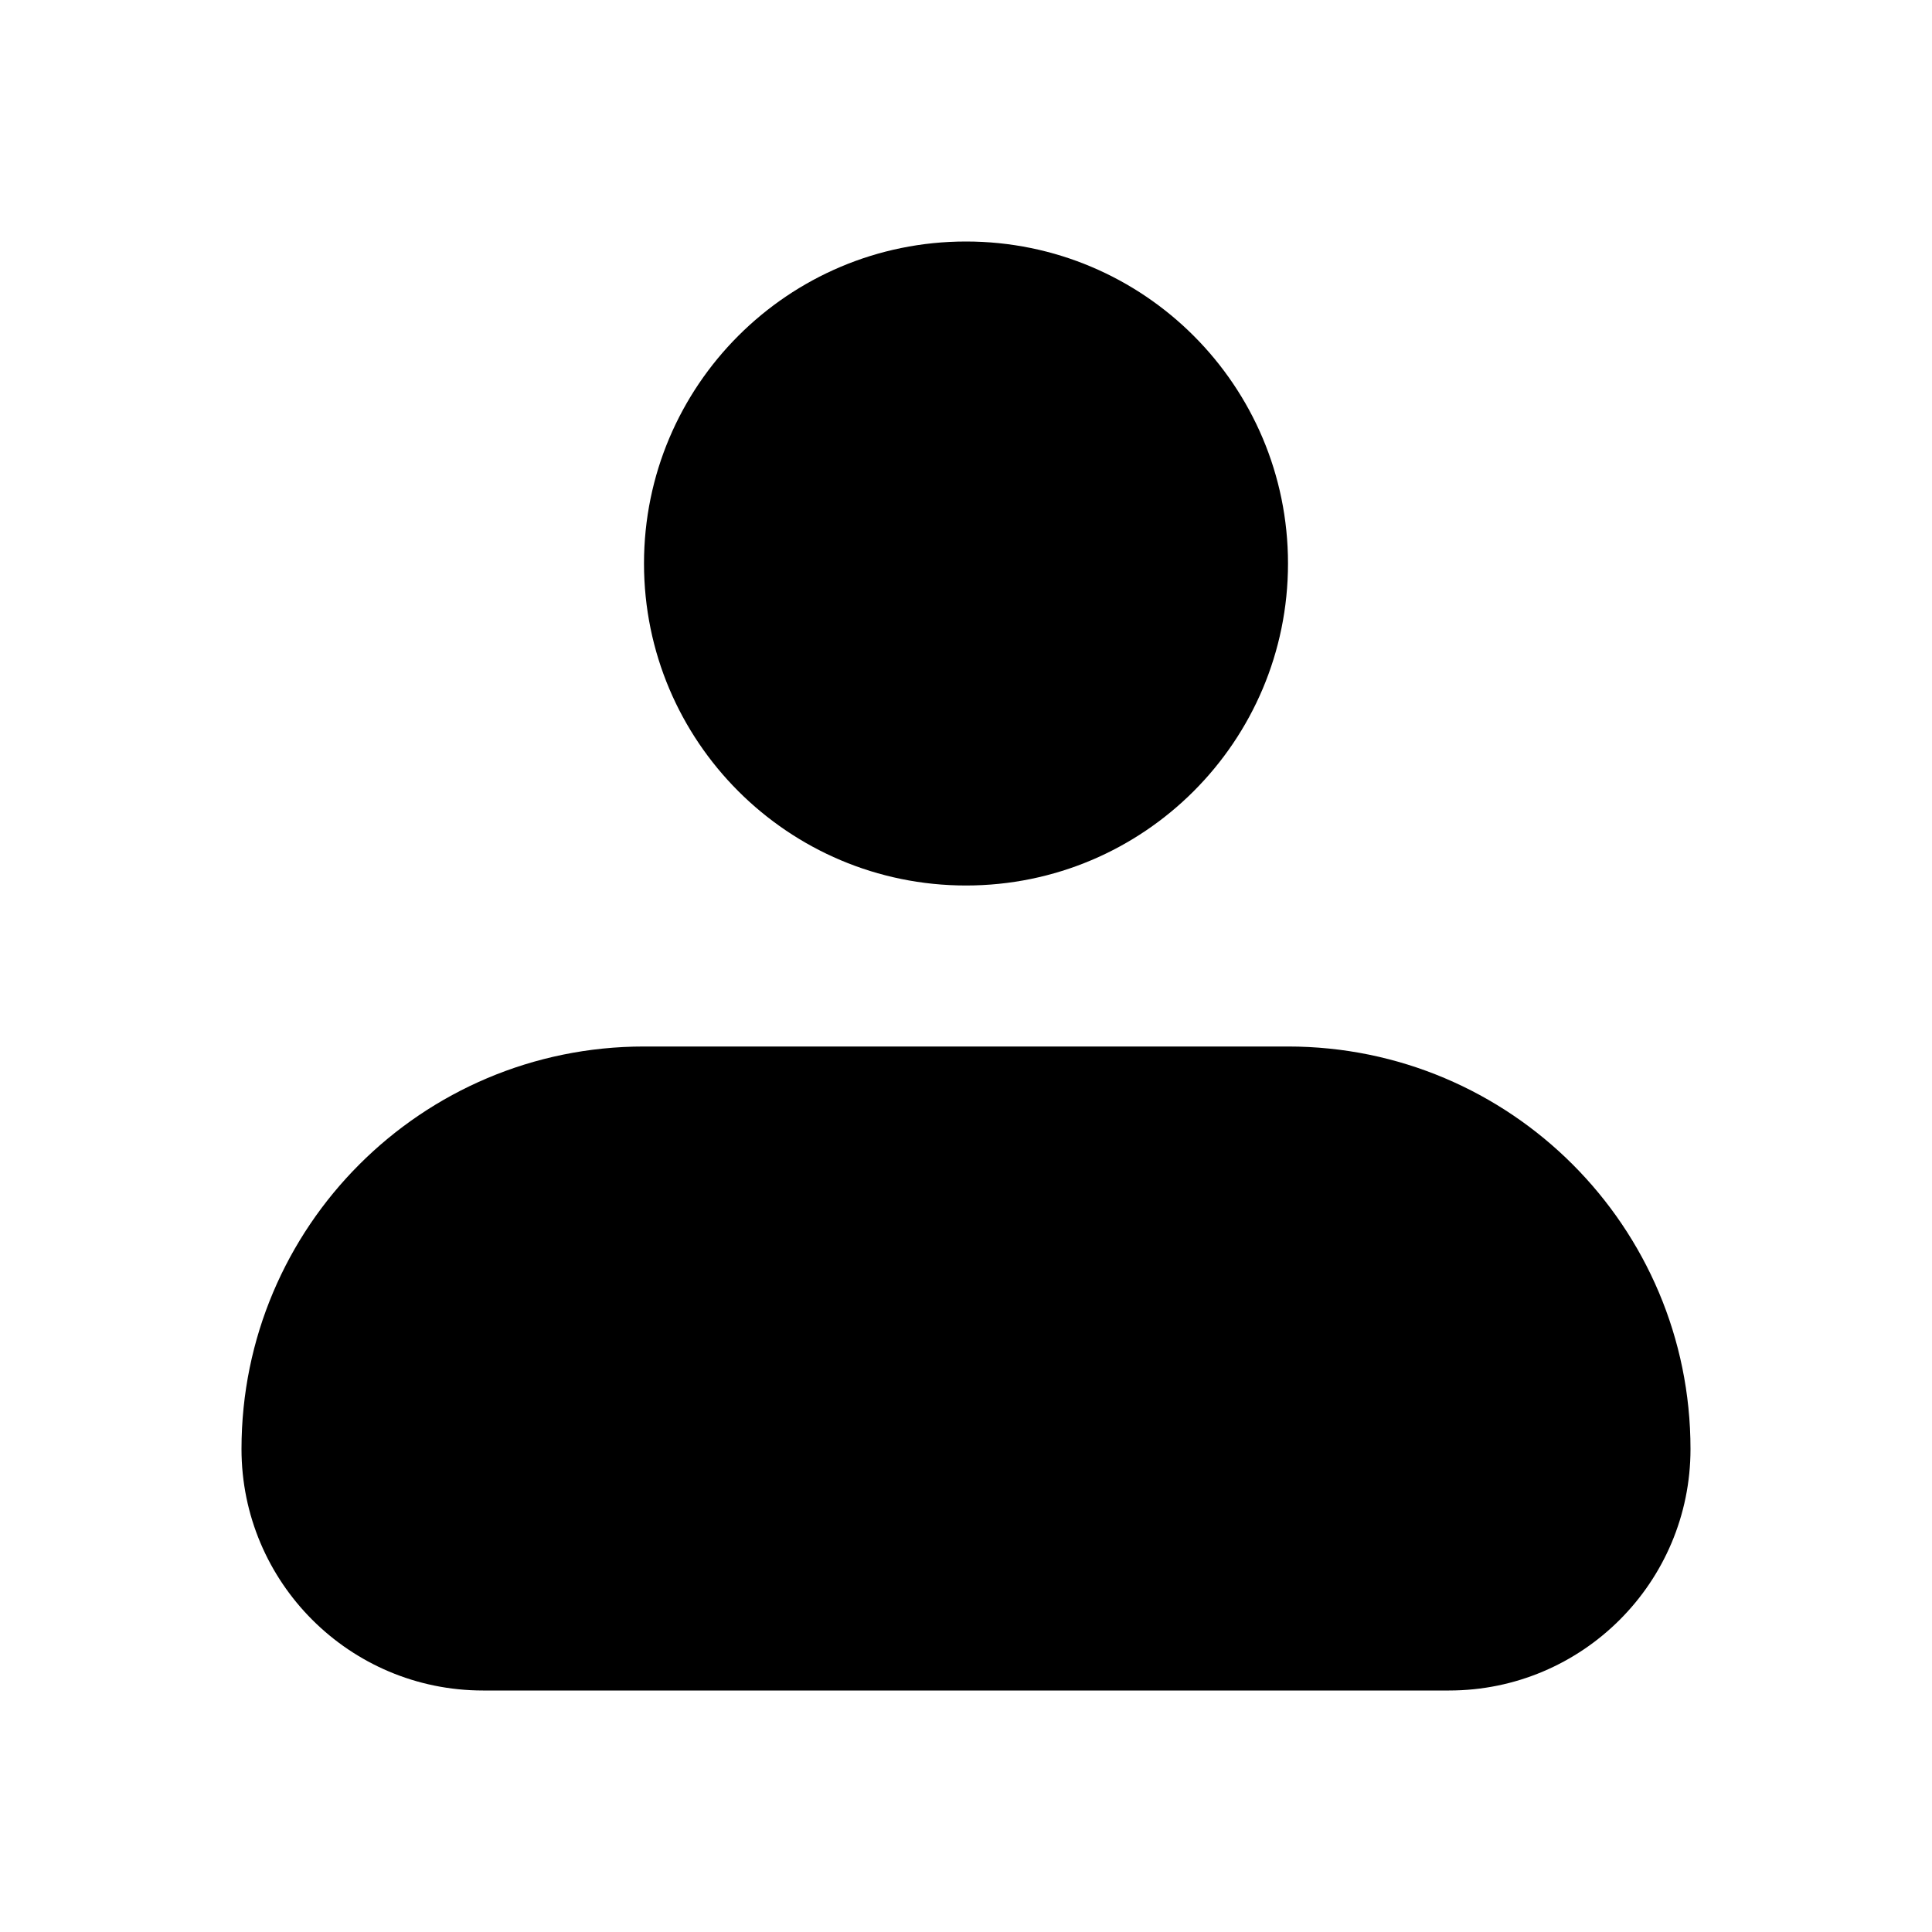
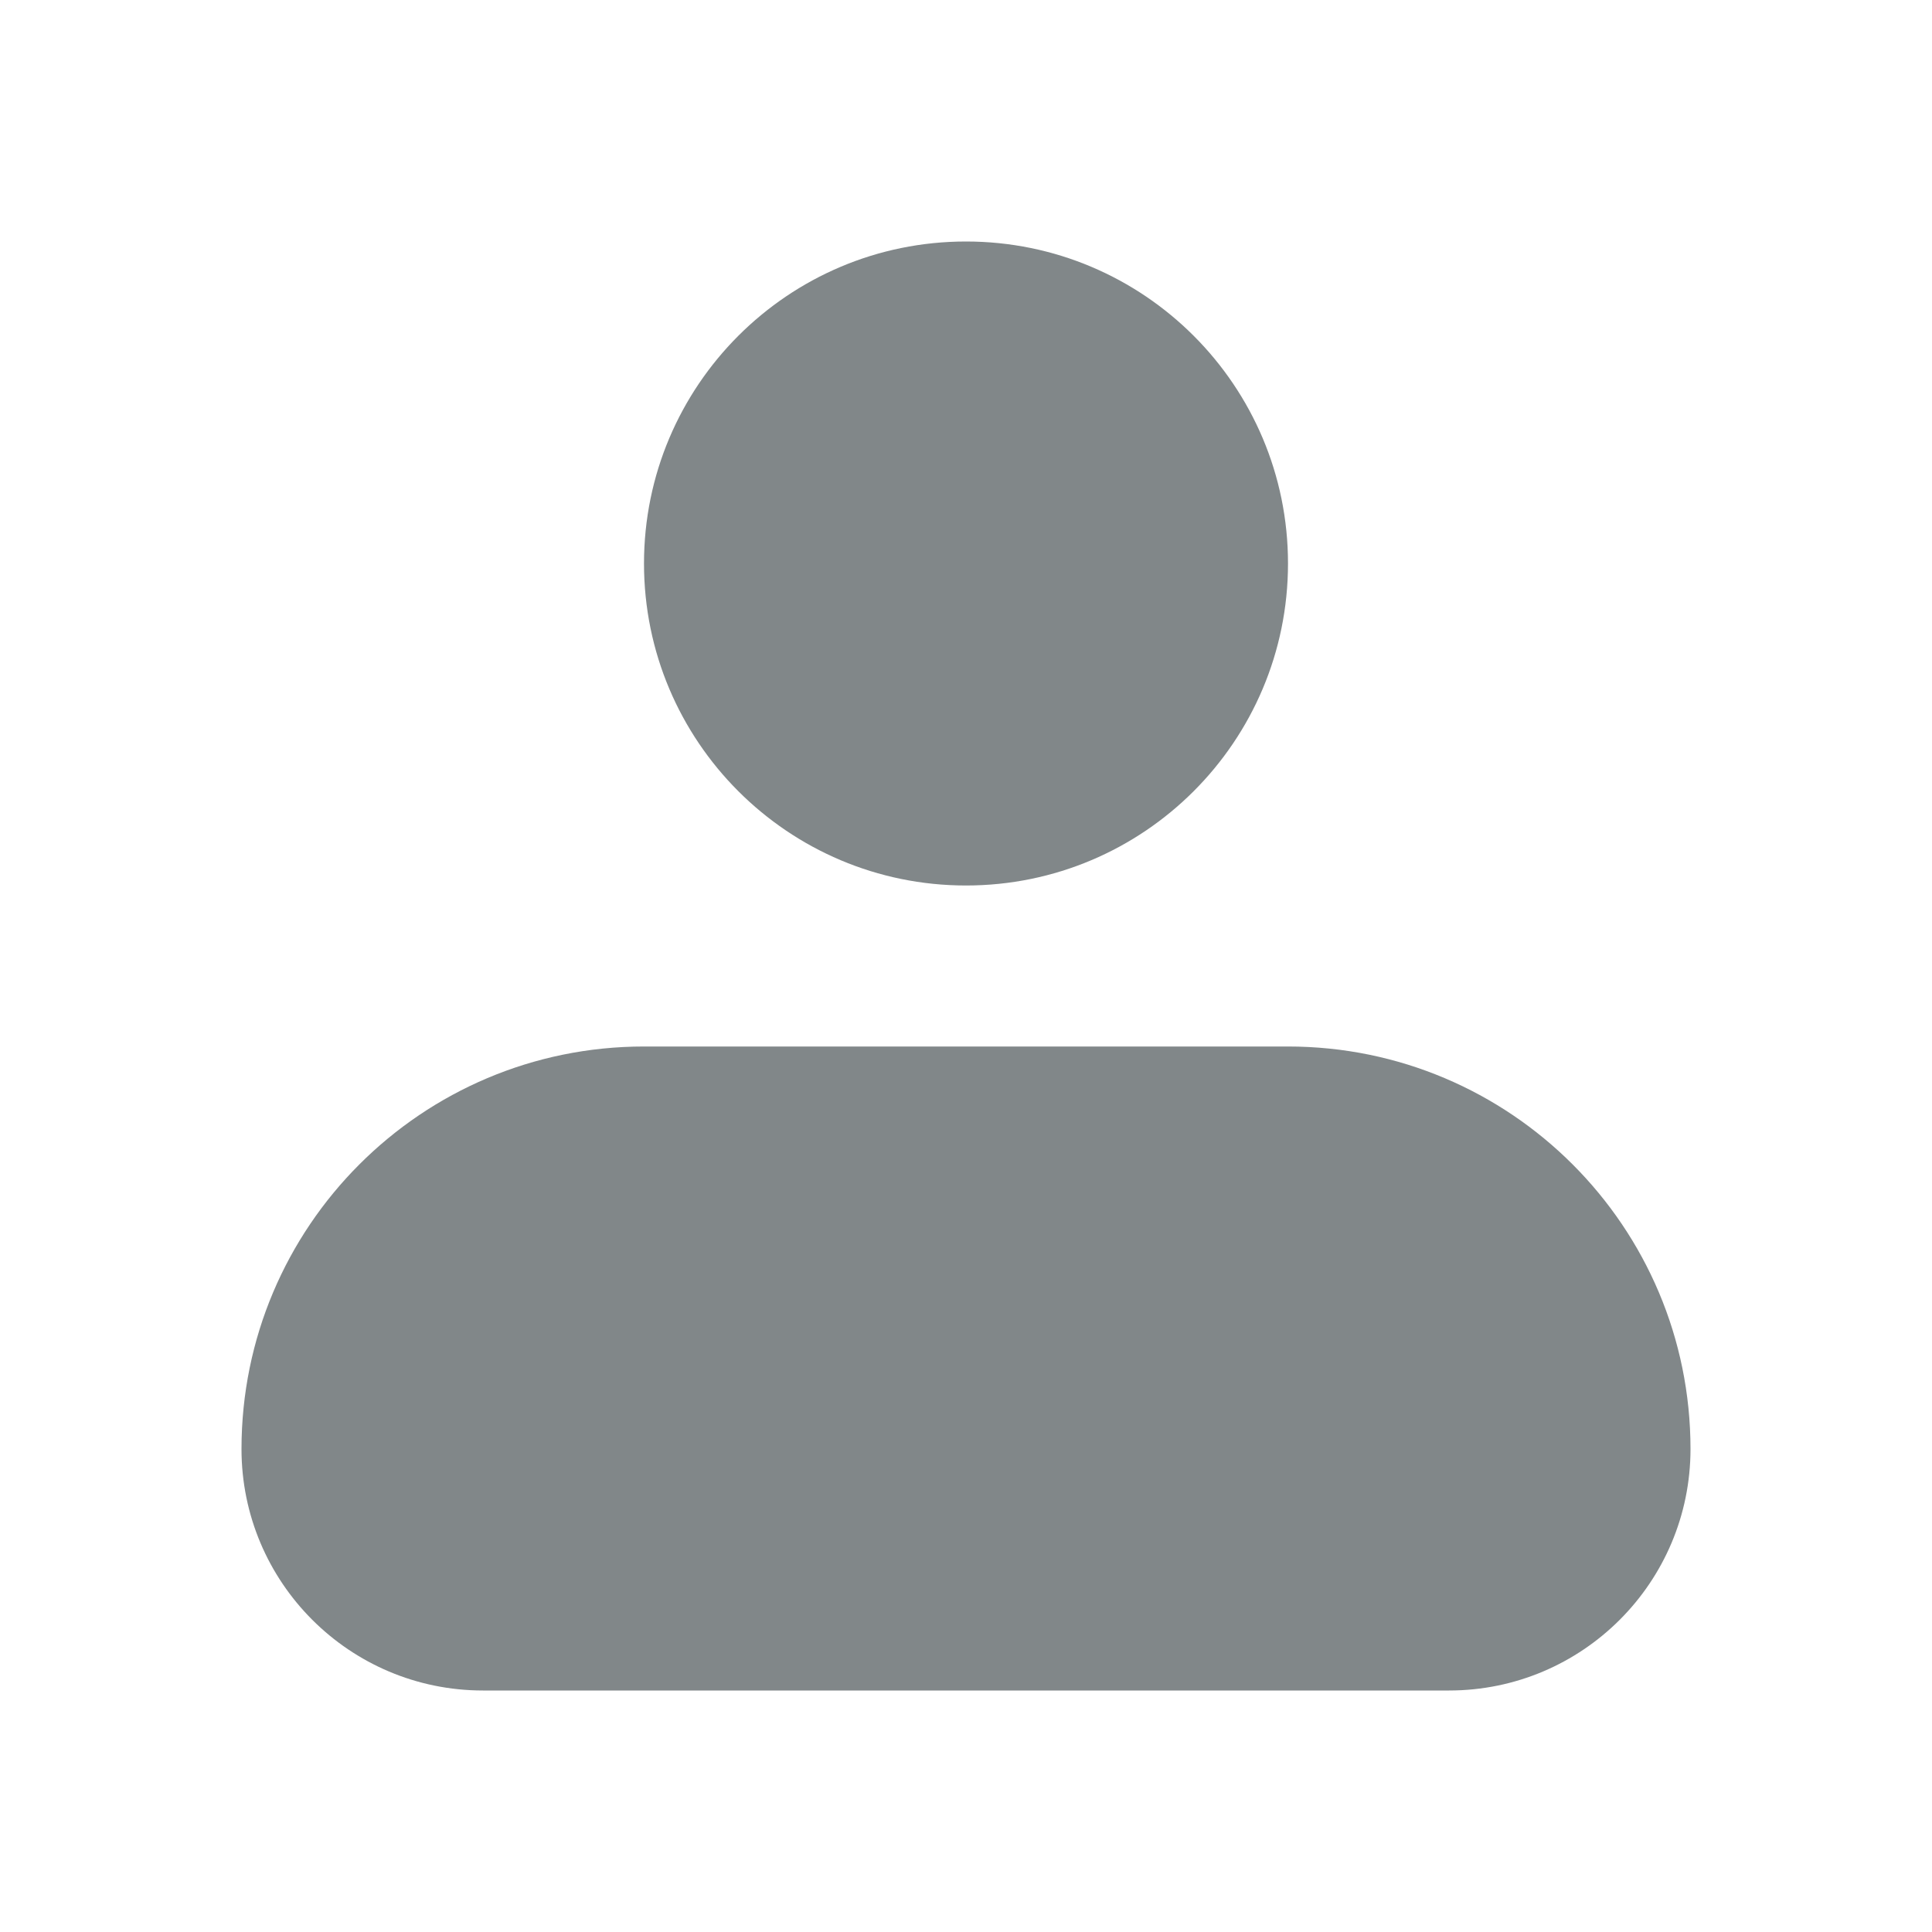
- <svg xmlns="http://www.w3.org/2000/svg" width="1em" height="1em" viewBox="0 0 24 24">
+ <svg xmlns="http://www.w3.org/2000/svg" width="24" height="24" viewBox="0 0 24 24">
  <path d="M0 0h24v24H0z" fill="none" />
-   <path fill="currentColor" fill-rule="evenodd" d="M8 7a4 4 0 1 1 8 0a4 4 0 0 1-8 0m0 6a5 5 0 0 0-5 5a3 3 0 0 0 3 3h12a3 3 0 0 0 3-3a5 5 0 0 0-5-5z" clip-rule="evenodd" />
+   <path fill="#818789" fill-rule="evenodd" d="M8 7a4 4 0 1 1 8 0a4 4 0 0 1-8 0m0 6a5 5 0 0 0-5 5a3 3 0 0 0 3 3h12a3 3 0 0 0 3-3a5 5 0 0 0-5-5z" clip-rule="evenodd" />
</svg>
